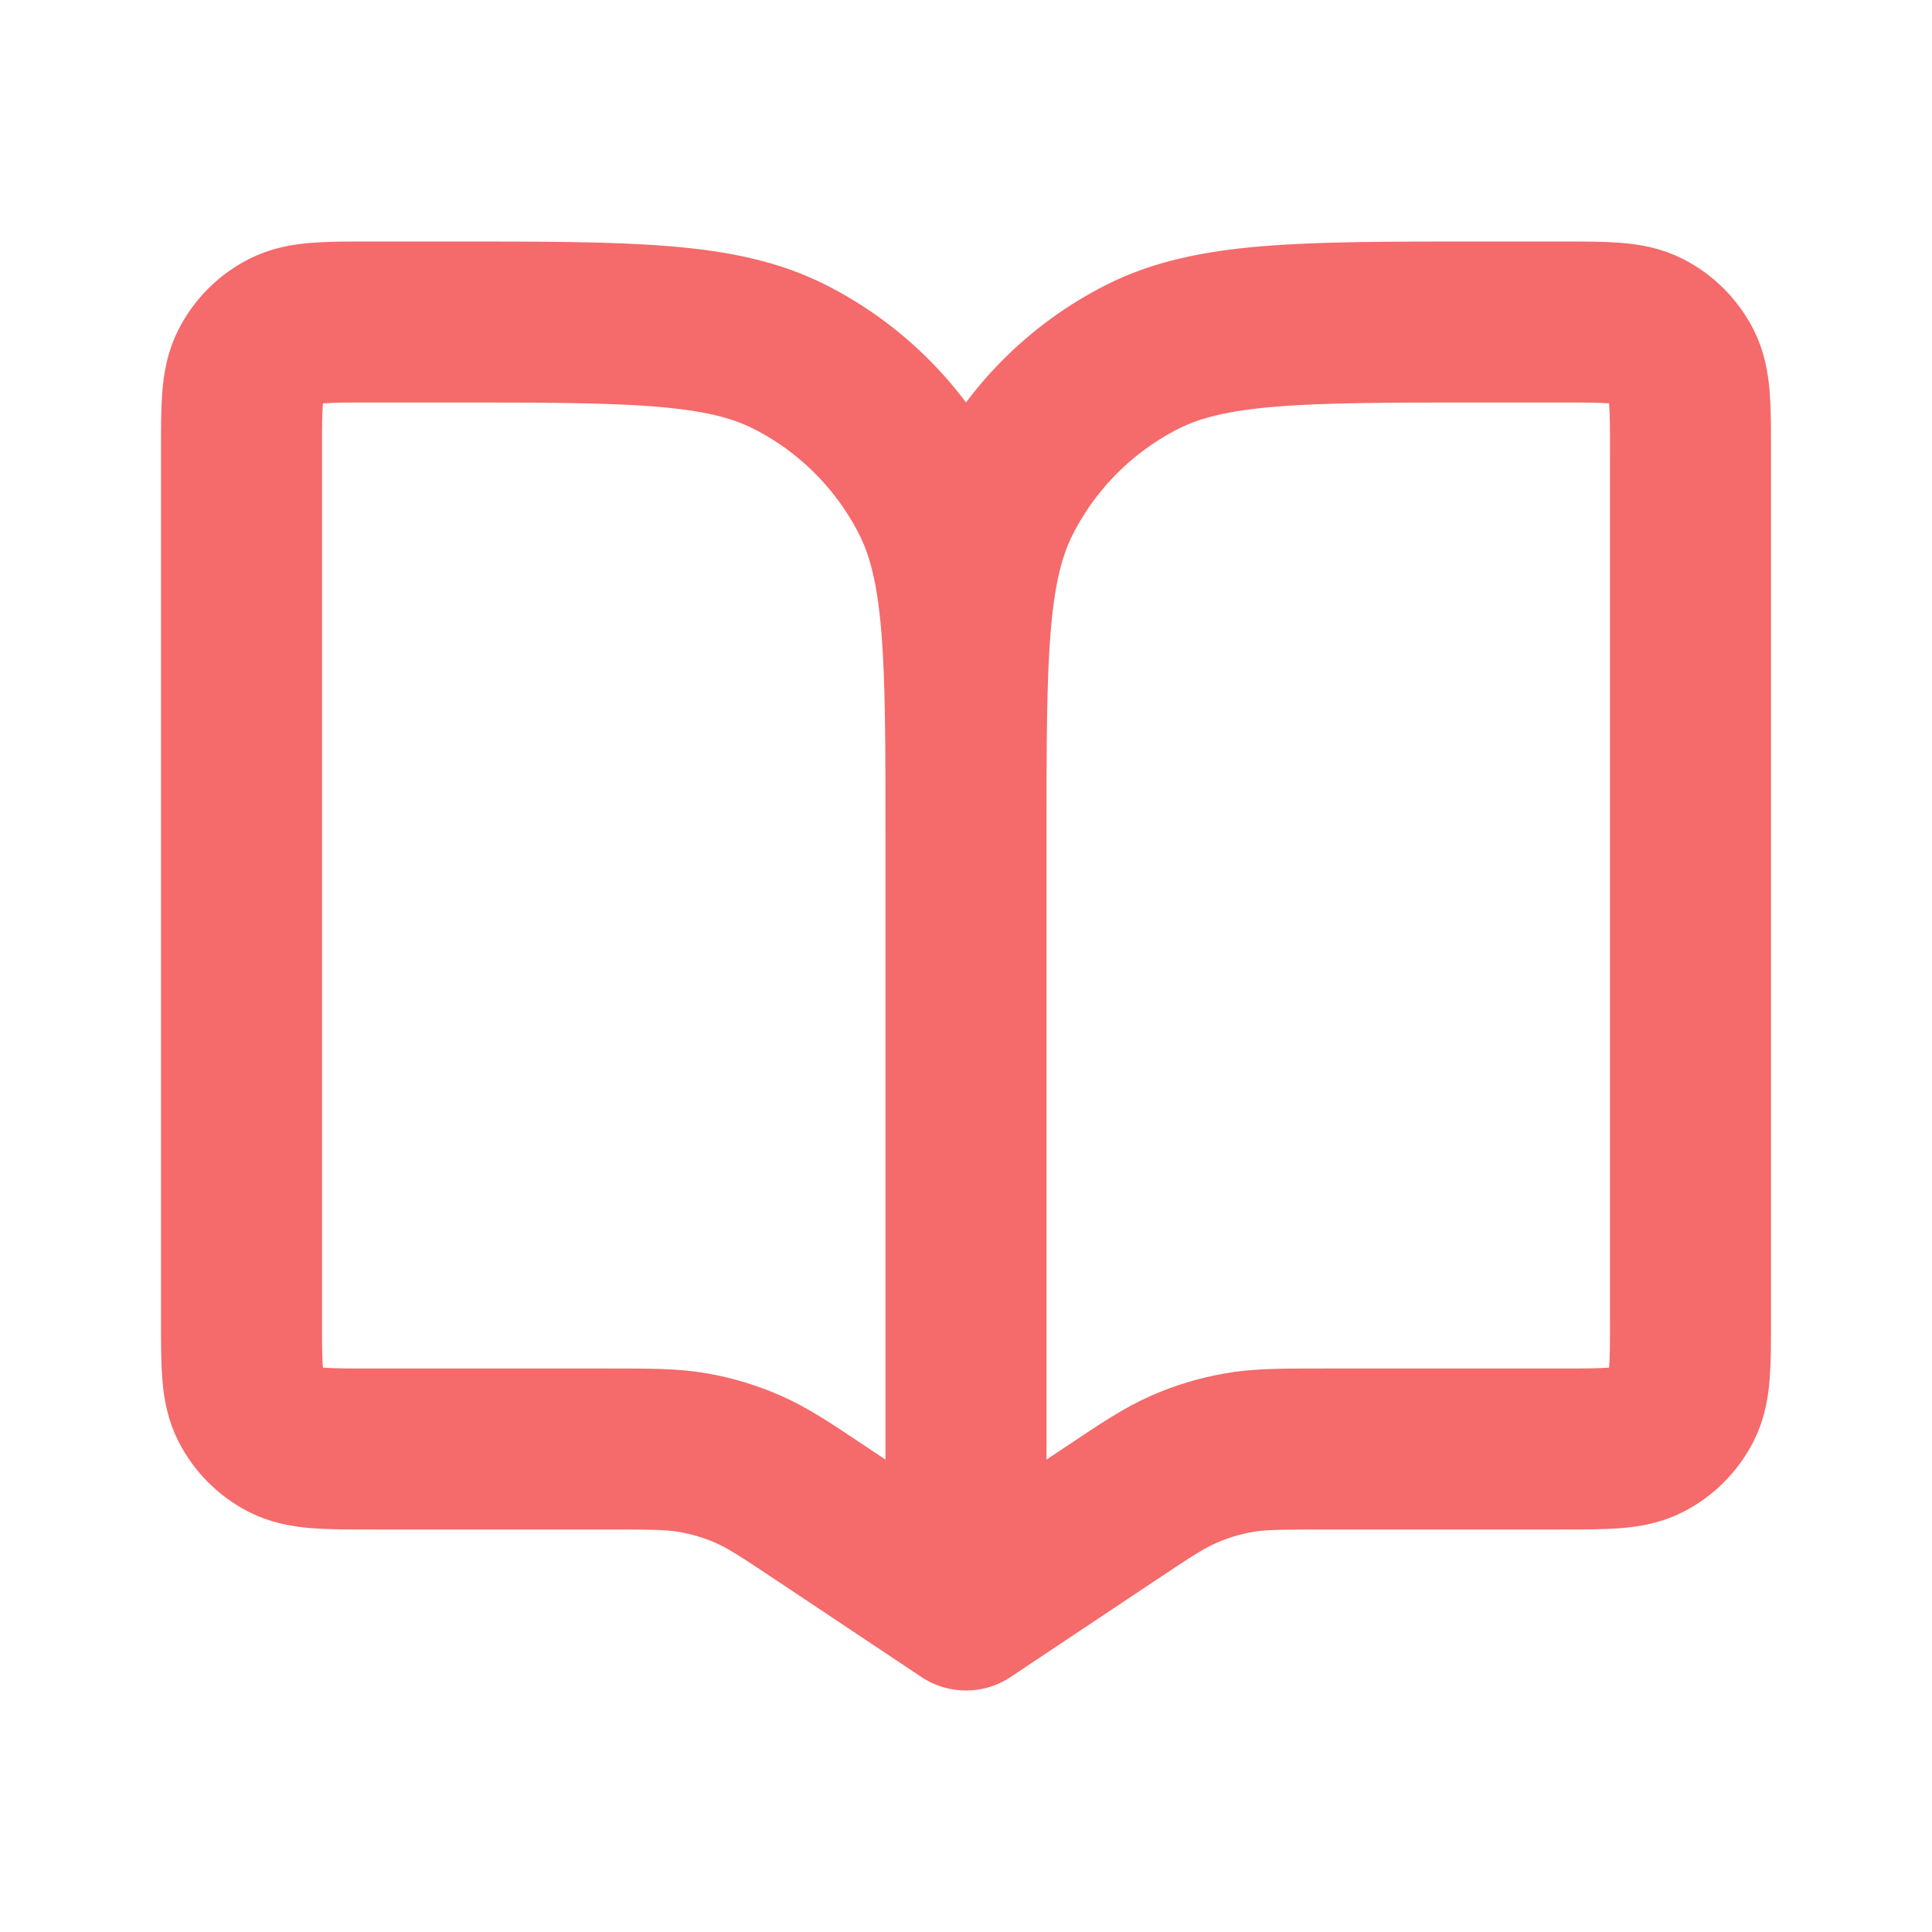
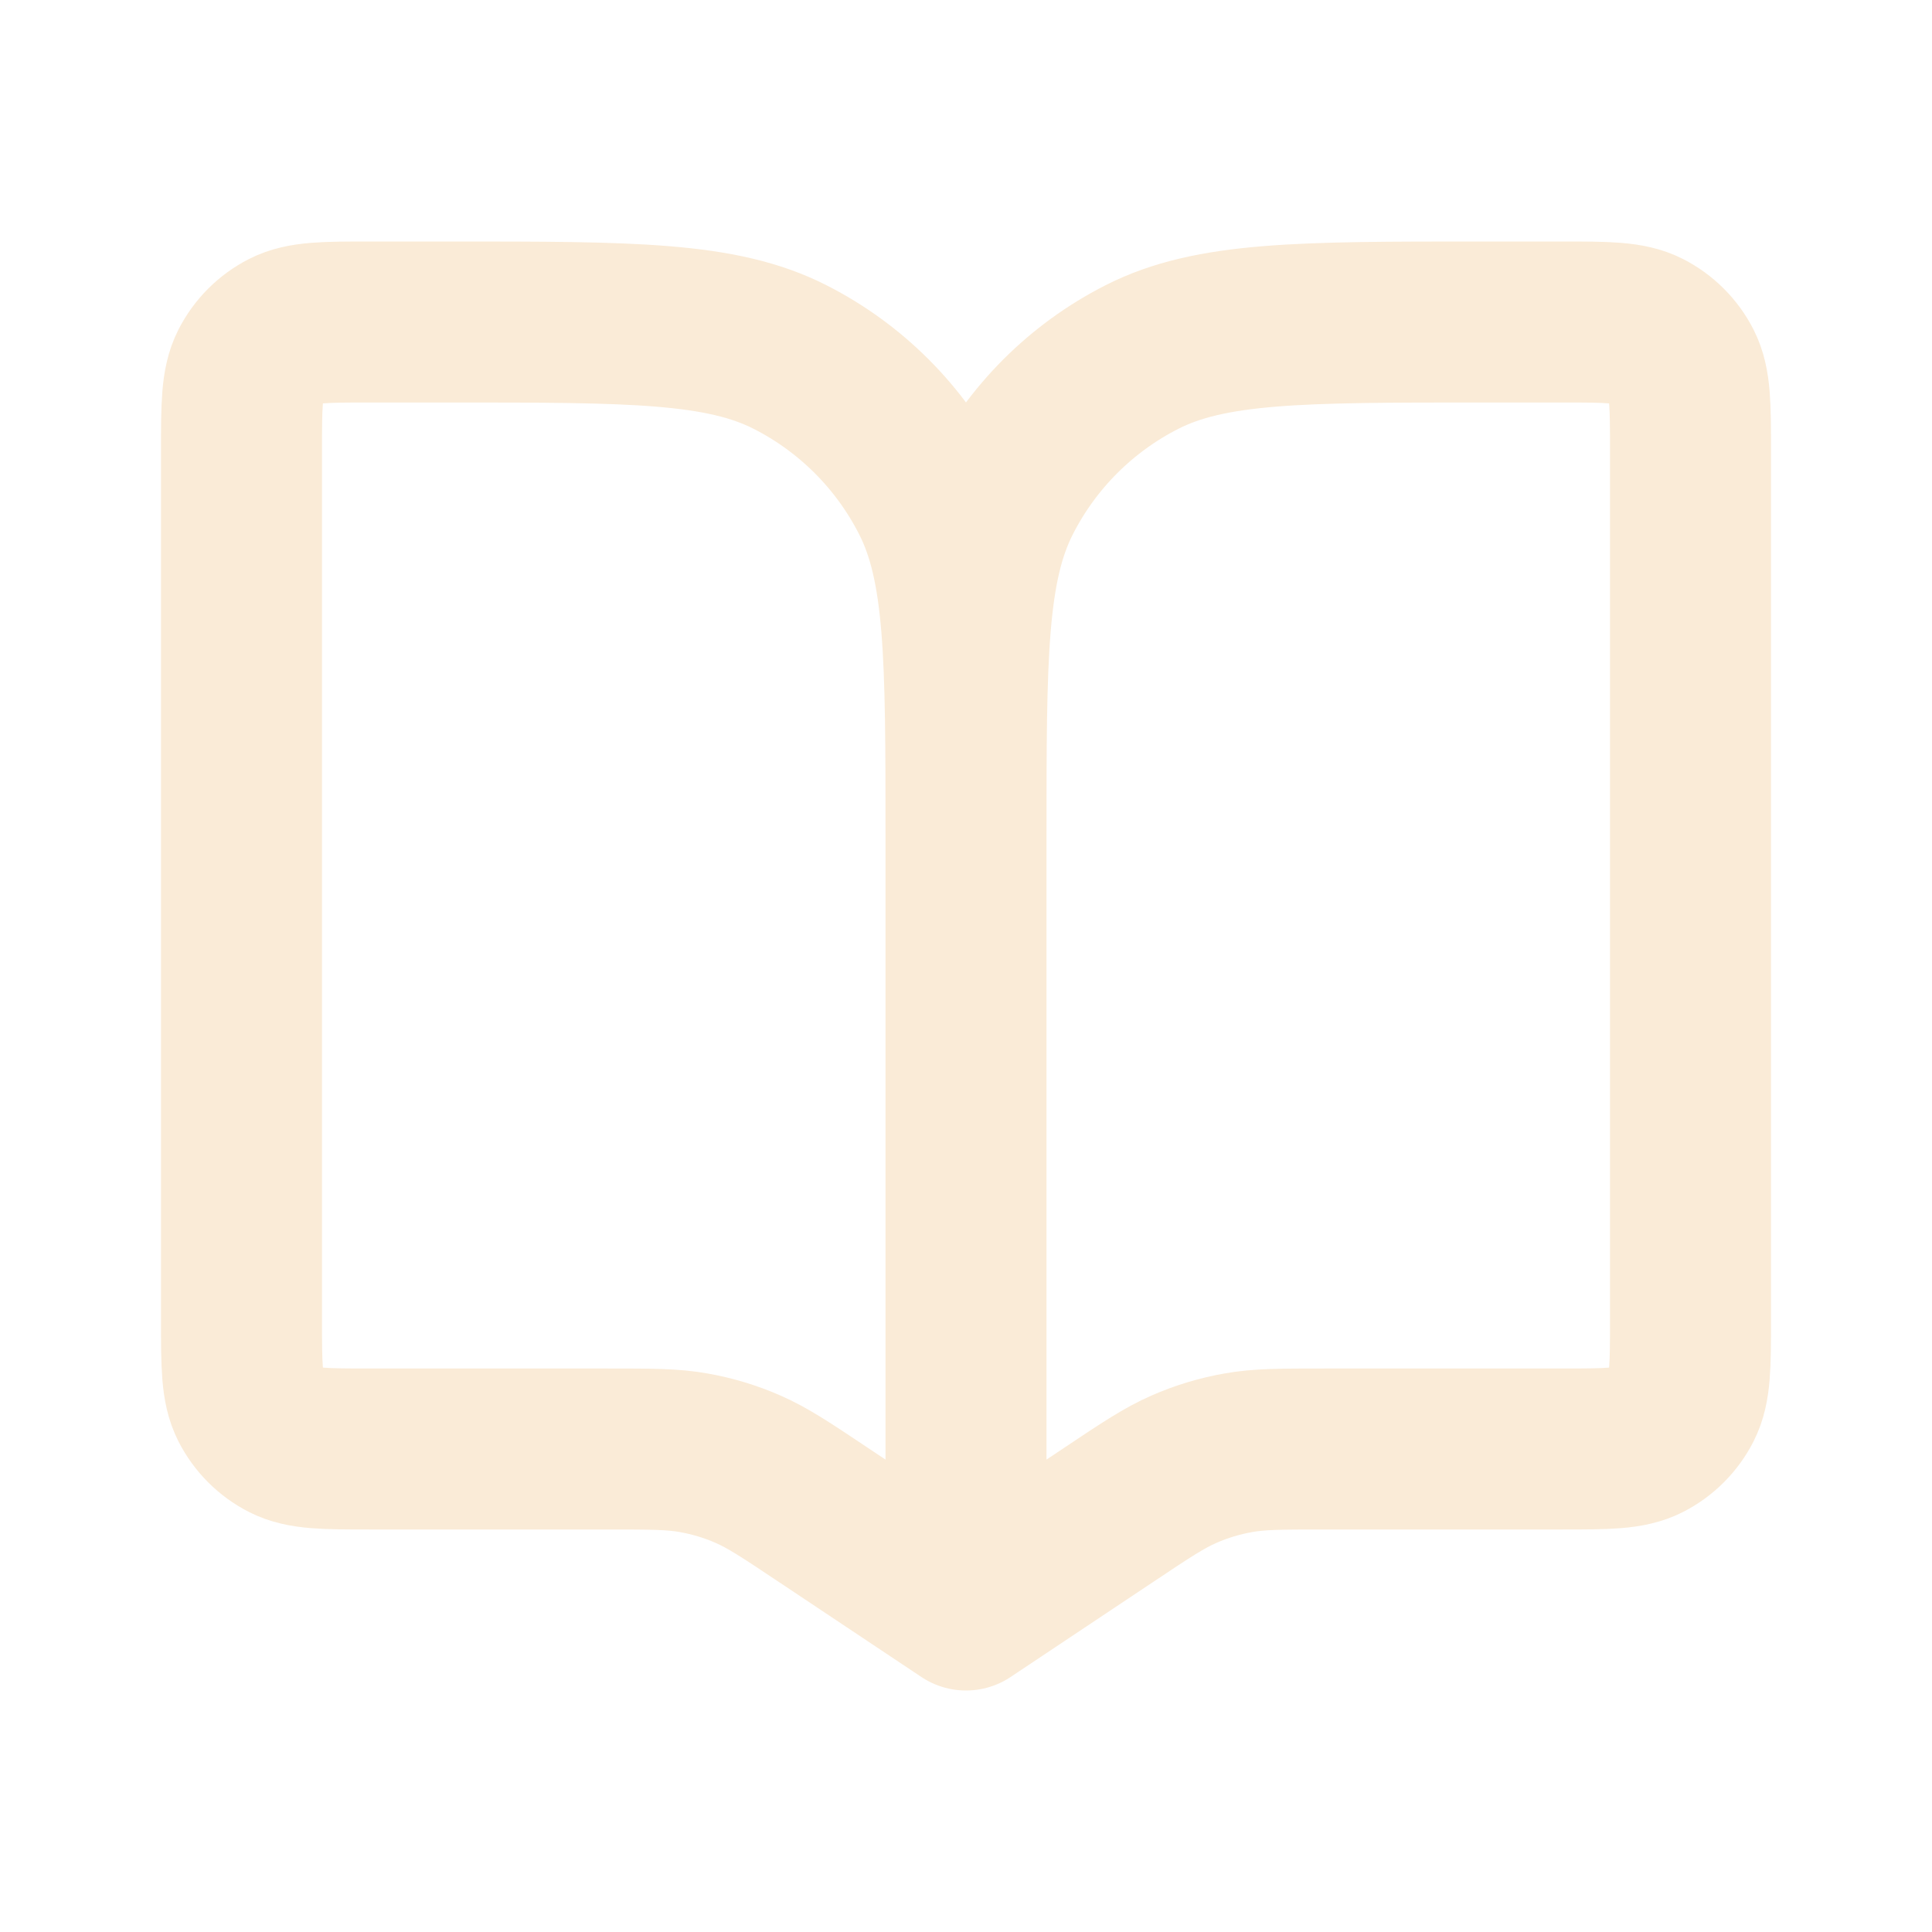
<svg xmlns="http://www.w3.org/2000/svg" width="800px" height="800px" viewBox="0 0 24 24" fill="none">
-   <path d="M12 10.4V20M12 10.4C12 8.16 12 7.04 11.564 6.184C11.181 5.431 10.569 4.819 9.816 4.436C8.96 4 7.84 4 5.6 4H4.6C4.04 4 3.76 4 3.546 4.109C3.358 4.205 3.205 4.358 3.109 4.546C3 4.76 3 5.04 3 5.6V16.4C3 16.96 3 17.24 3.109 17.454C3.205 17.642 3.358 17.795 3.546 17.891C3.76 18 4.04 18 4.6 18H7.547C8.087 18 8.357 18 8.618 18.047C8.85 18.088 9.076 18.156 9.292 18.251C9.535 18.357 9.76 18.506 10.209 18.806L12 20M12 10.4C12 8.16 12 7.04 12.436 6.184C12.819 5.431 13.431 4.819 14.184 4.436C15.04 4 16.16 4 18.4 4H19.4C19.96 4 20.24 4 20.454 4.109C20.642 4.205 20.795 4.358 20.891 4.546C21 4.76 21 5.04 21 5.6V16.4C21 16.96 21 17.24 20.891 17.454C20.795 17.642 20.642 17.795 20.454 17.891C20.24 18 19.96 18 19.4 18H16.453C15.913 18 15.643 18 15.382 18.047C15.15 18.088 14.924 18.156 14.708 18.251C14.465 18.357 14.24 18.506 13.791 18.806L12 20" stroke="#f56a6a" stroke-width="2" stroke-linecap="round" stroke-linejoin="round" />
+   <path d="M12 10.4V20M12 10.4C12 8.16 12 7.04 11.564 6.184C11.181 5.431 10.569 4.819 9.816 4.436C8.96 4 7.84 4 5.6 4H4.6C4.04 4 3.76 4 3.546 4.109C3.358 4.205 3.205 4.358 3.109 4.546C3 4.76 3 5.04 3 5.6V16.4C3 16.96 3 17.24 3.109 17.454C3.205 17.642 3.358 17.795 3.546 17.891C3.76 18 4.04 18 4.6 18H7.547C8.087 18 8.357 18 8.618 18.047C8.85 18.088 9.076 18.156 9.292 18.251C9.535 18.357 9.76 18.506 10.209 18.806L12 20M12 10.4C12 8.16 12 7.04 12.436 6.184C12.819 5.431 13.431 4.819 14.184 4.436C15.04 4 16.16 4 18.4 4H19.4C19.96 4 20.24 4 20.454 4.109C20.642 4.205 20.795 4.358 20.891 4.546C21 4.76 21 5.04 21 5.6V16.4C21 16.96 21 17.24 20.891 17.454C20.795 17.642 20.642 17.795 20.454 17.891C20.24 18 19.96 18 19.4 18H16.453C15.913 18 15.643 18 15.382 18.047C15.15 18.088 14.924 18.156 14.708 18.251C14.465 18.357 14.24 18.506 13.791 18.806L12 20" stroke="antiquewhite" stroke-width="2" stroke-linecap="round" stroke-linejoin="round" />
</svg>
